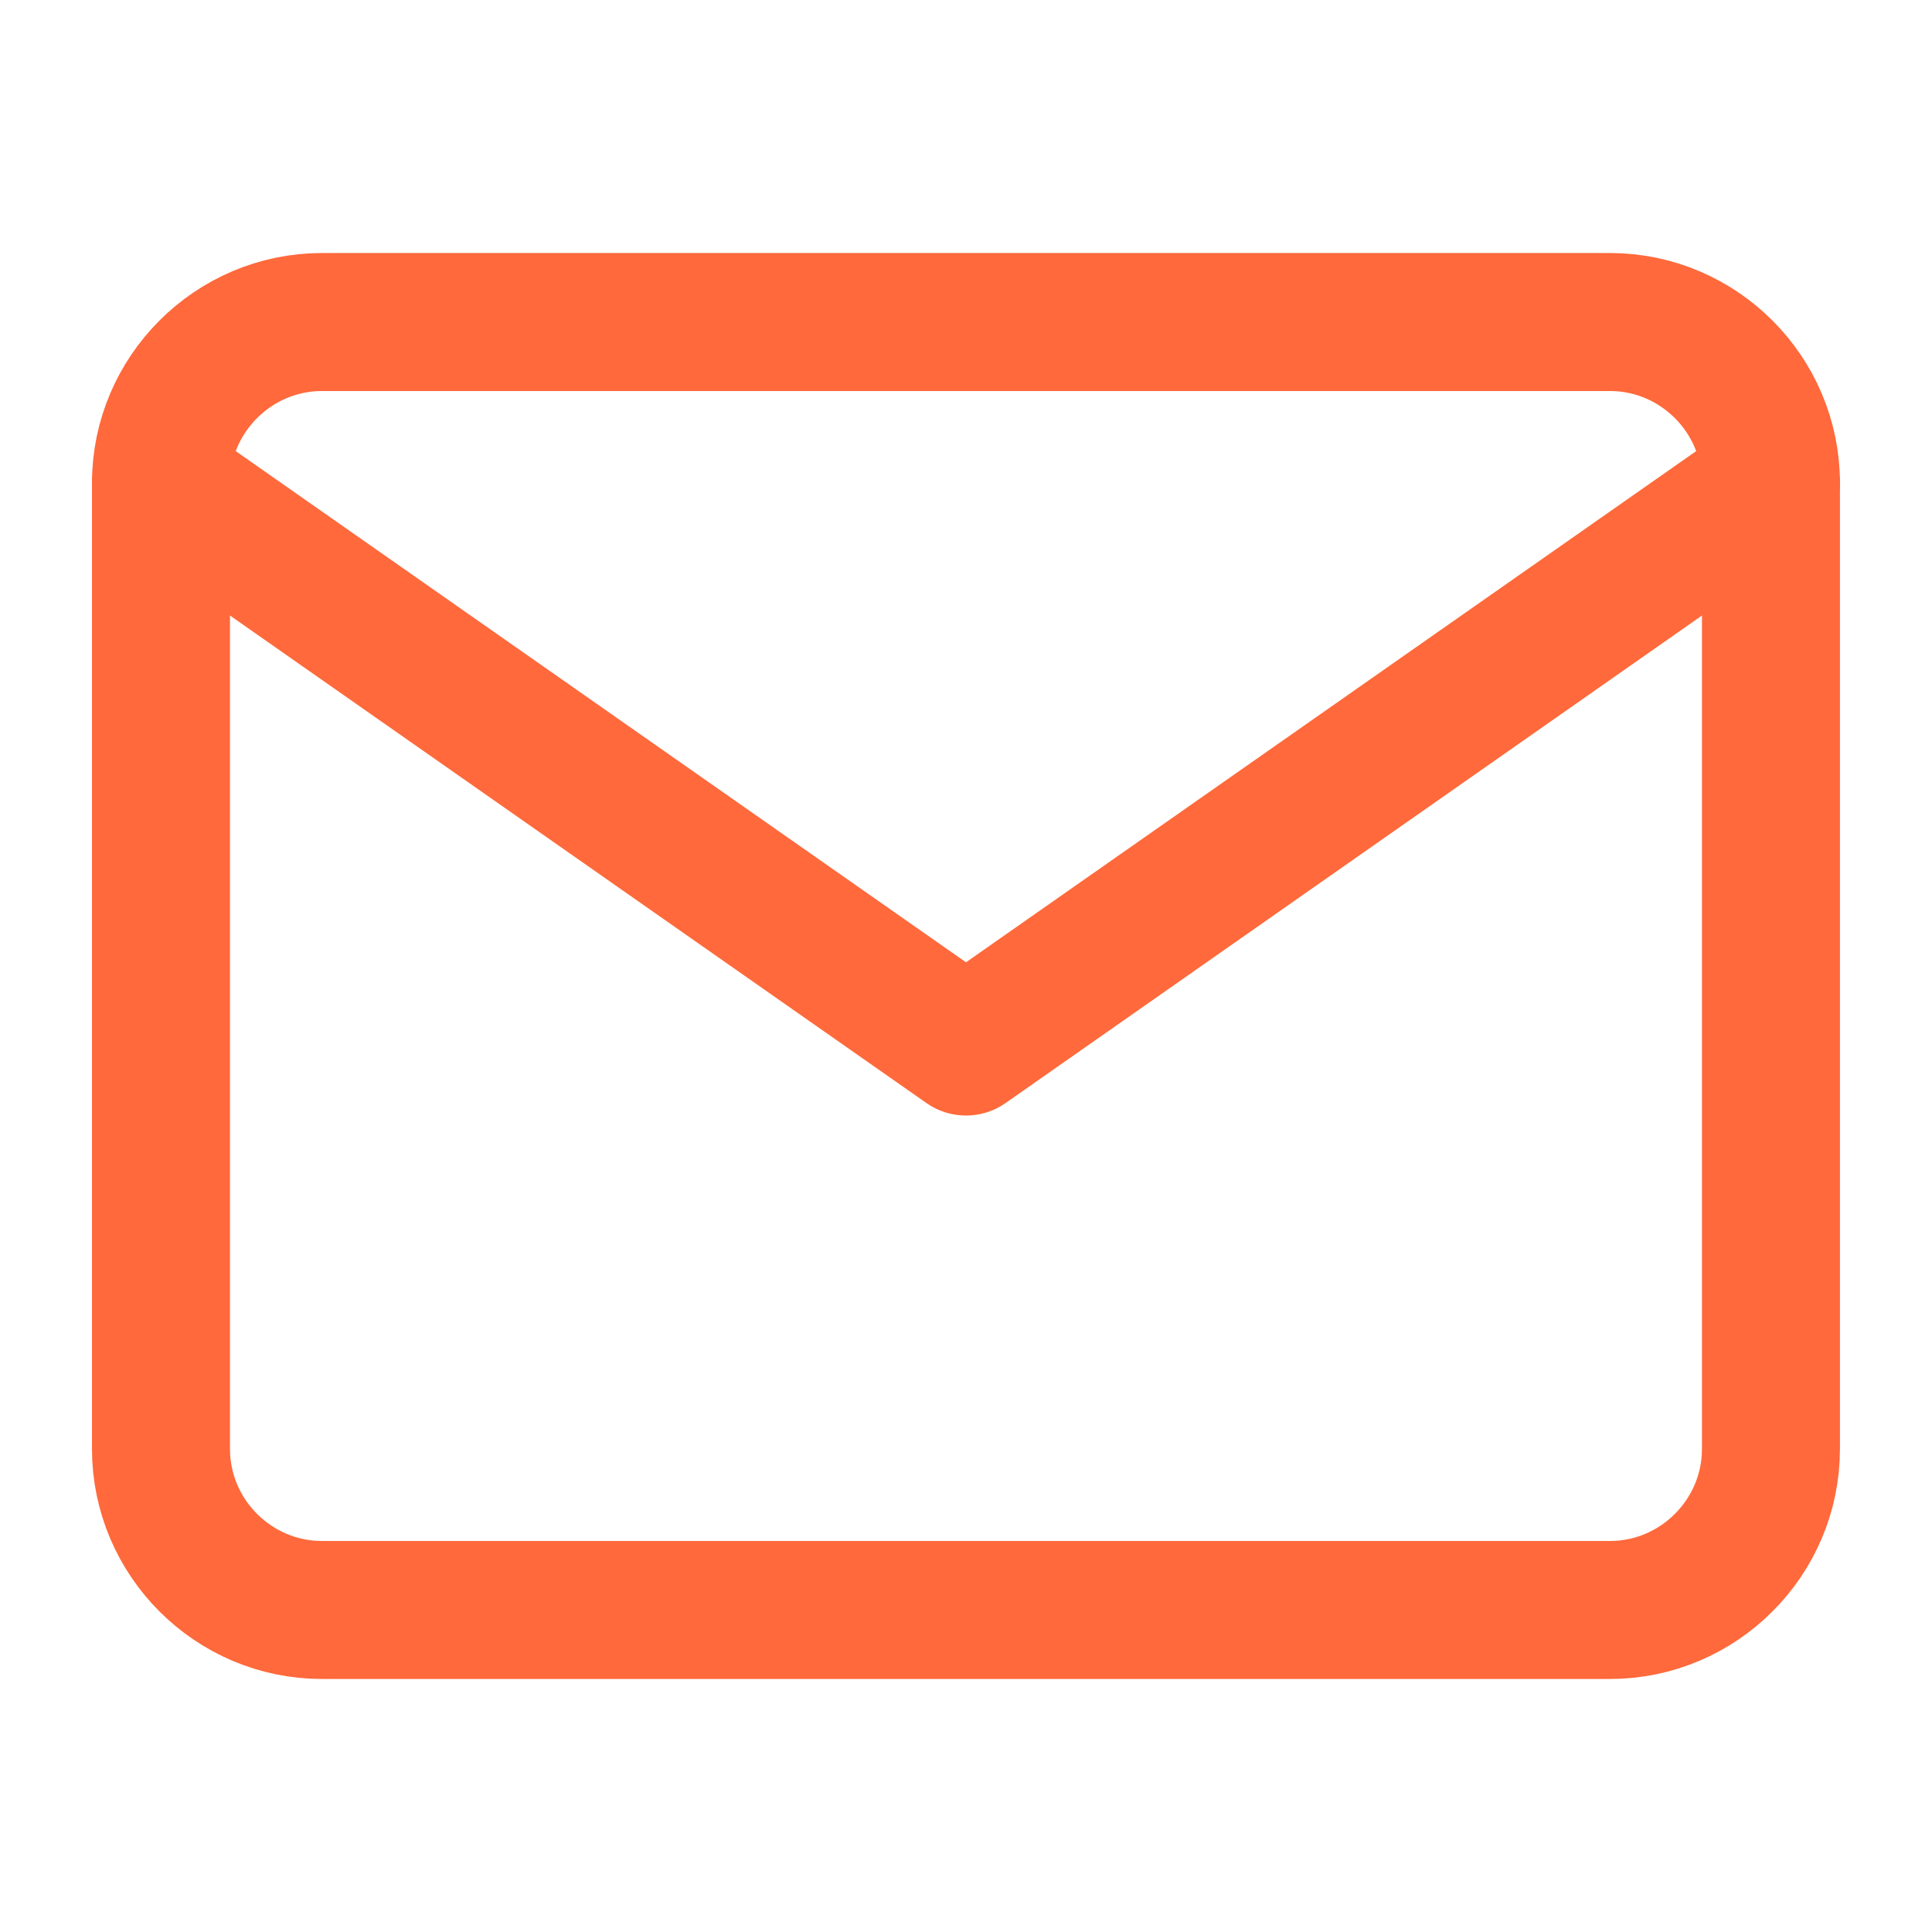
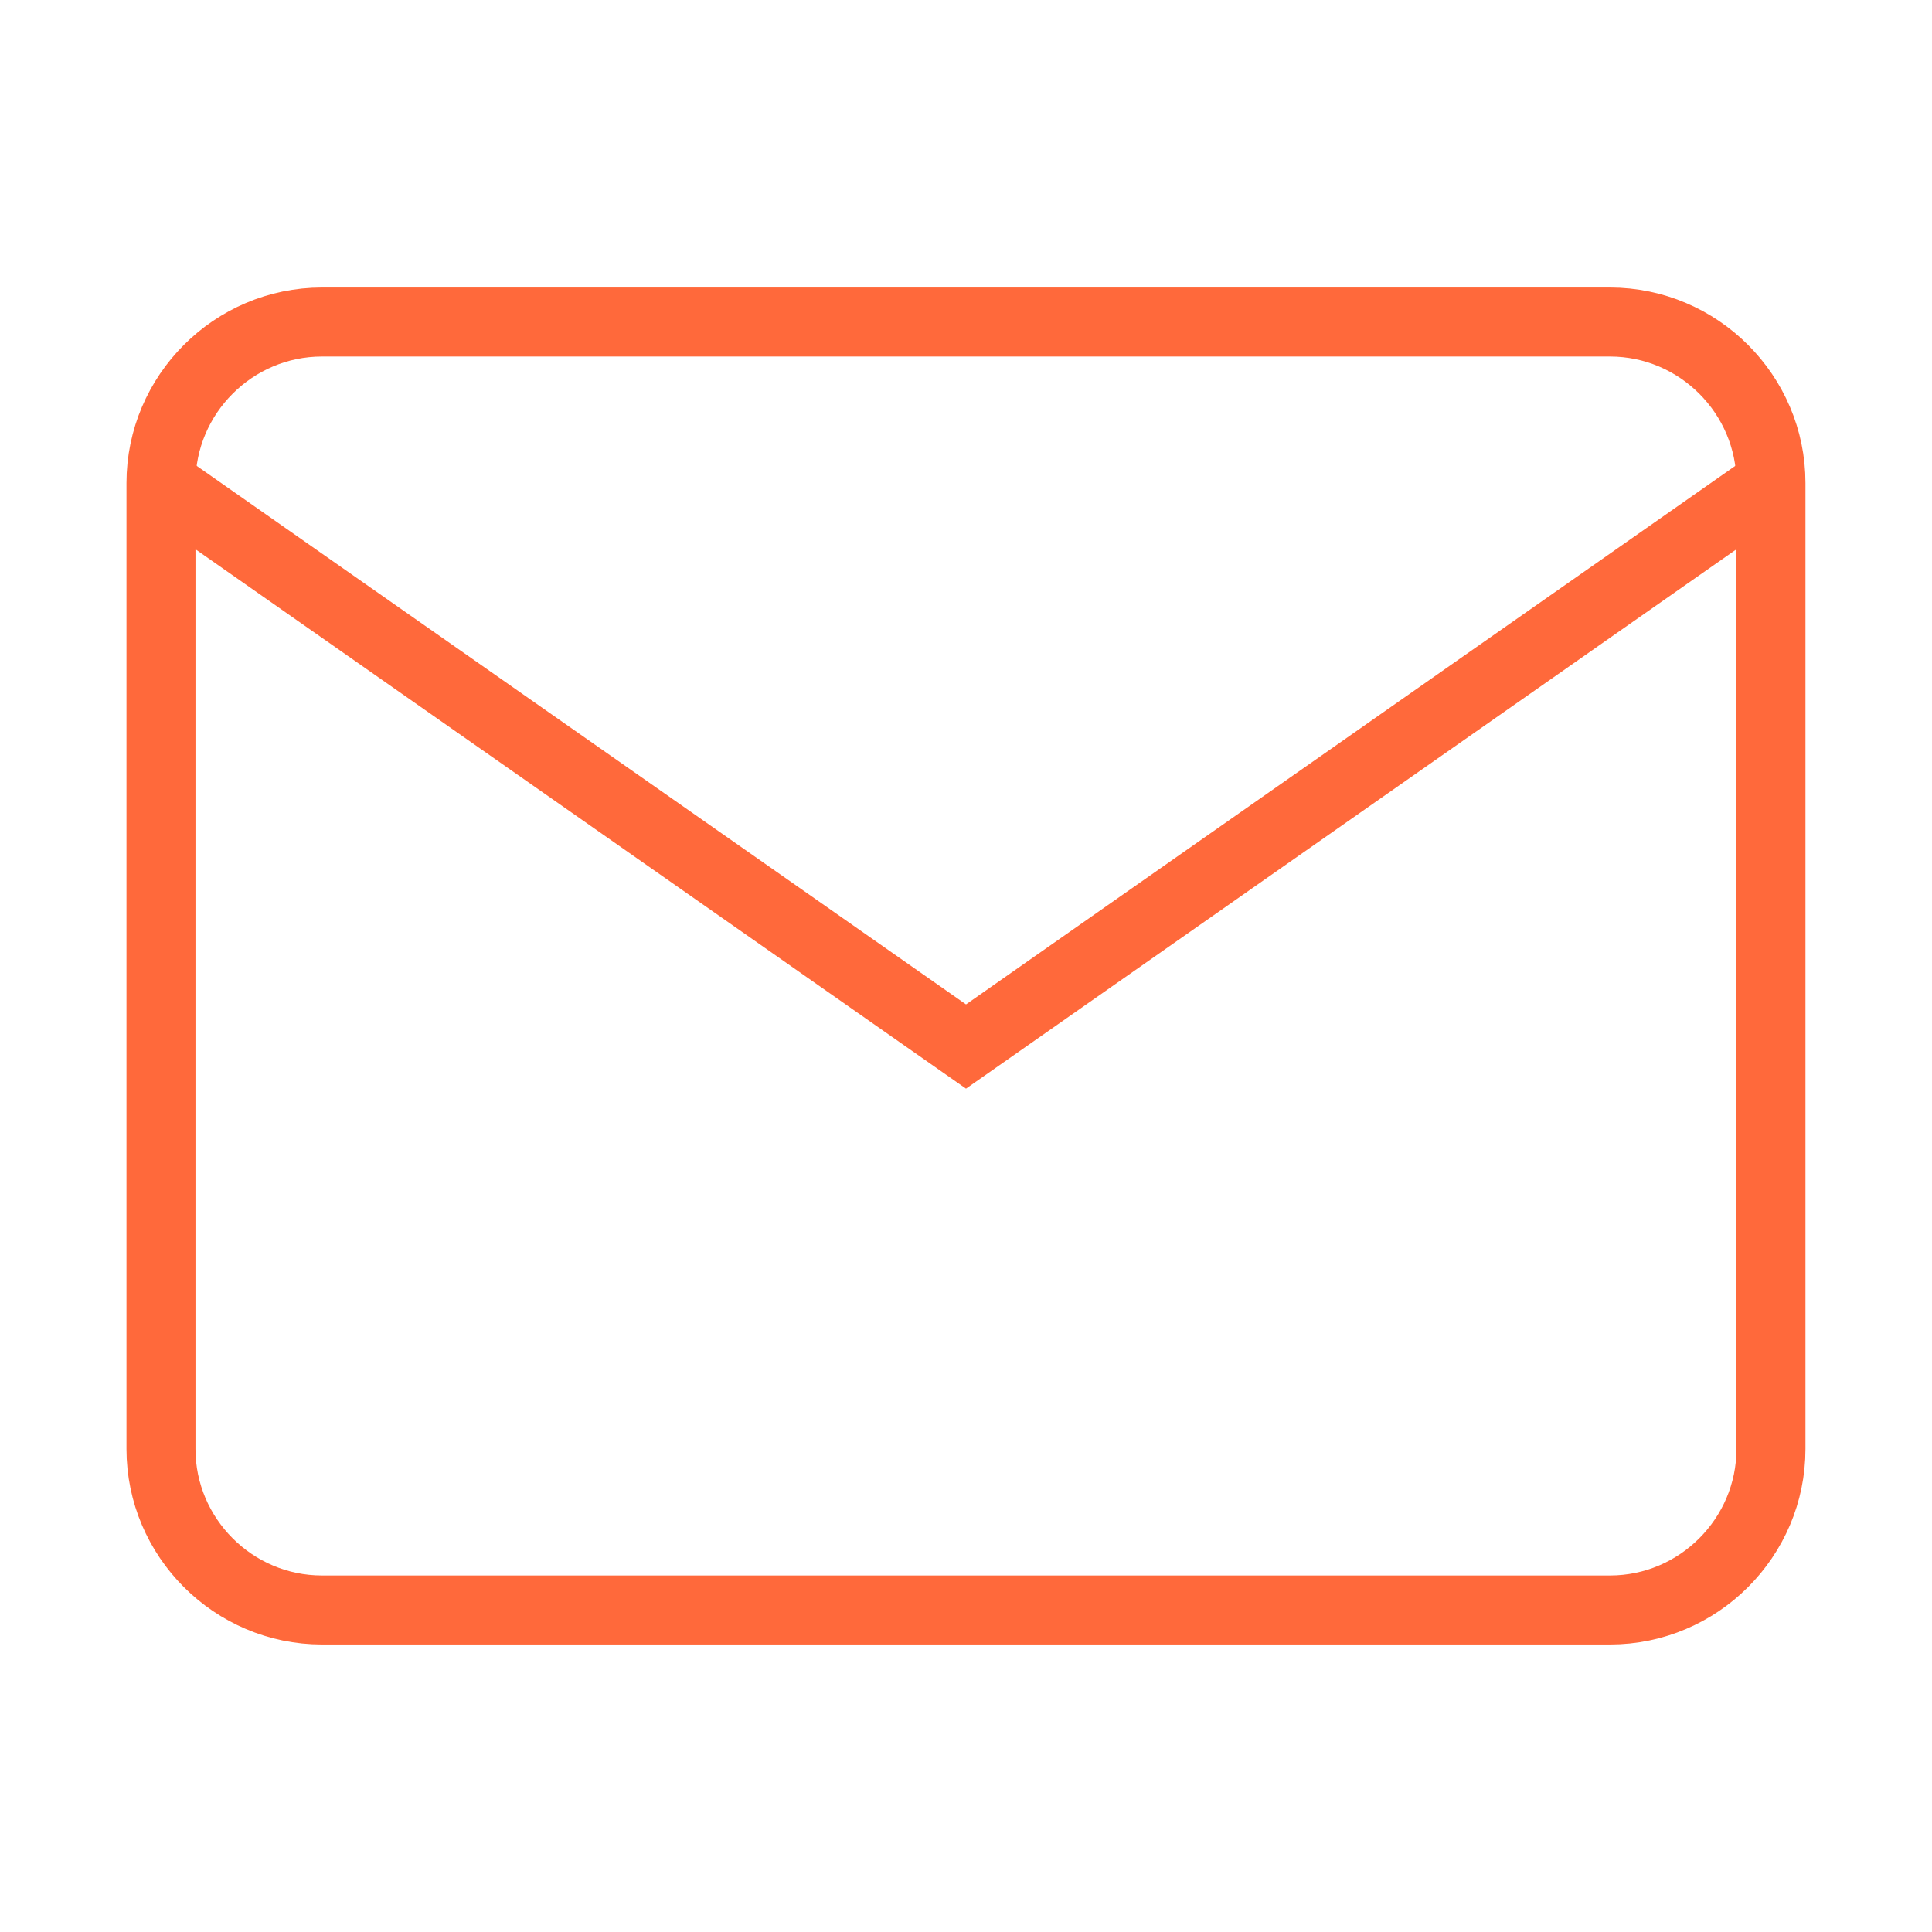
<svg xmlns="http://www.w3.org/2000/svg" width="28" height="28" viewBox="0 0 28 28" fill="none">
-   <path d="M4.666 4.667H23.333C24.616 4.667 25.666 5.717 25.666 7V21C25.666 22.283 24.616 23.333 23.333 23.333H4.666C3.383 23.333 2.333 22.283 2.333 21V7C2.333 5.717 3.383 4.667 4.666 4.667Z" stroke="#FF693B" stroke-width="2" stroke-linecap="round" stroke-linejoin="round" />
-   <path d="M25.666 7L14 15.167L2.333 7" stroke="#FF693B" stroke-width="2" stroke-linecap="round" stroke-linejoin="round" />
+   <path d="M4.666 4.667H23.333C24.616 4.667 25.666 5.717 25.666 7V21C25.666 22.283 24.616 23.333 23.333 23.333H4.666C3.383 23.333 2.333 22.283 2.333 21V7C2.333 5.717 3.383 4.667 4.666 4.667Z" stroke="#FF693B" strokeWidth="2" strokeLinecap="round" strokeLinejoin="round" />
+   <path d="M25.666 7L14 15.167L2.333 7" stroke="#FF693B" strokeWidth="2" strokeLinecap="round" strokeLinejoin="round" />
</svg>
